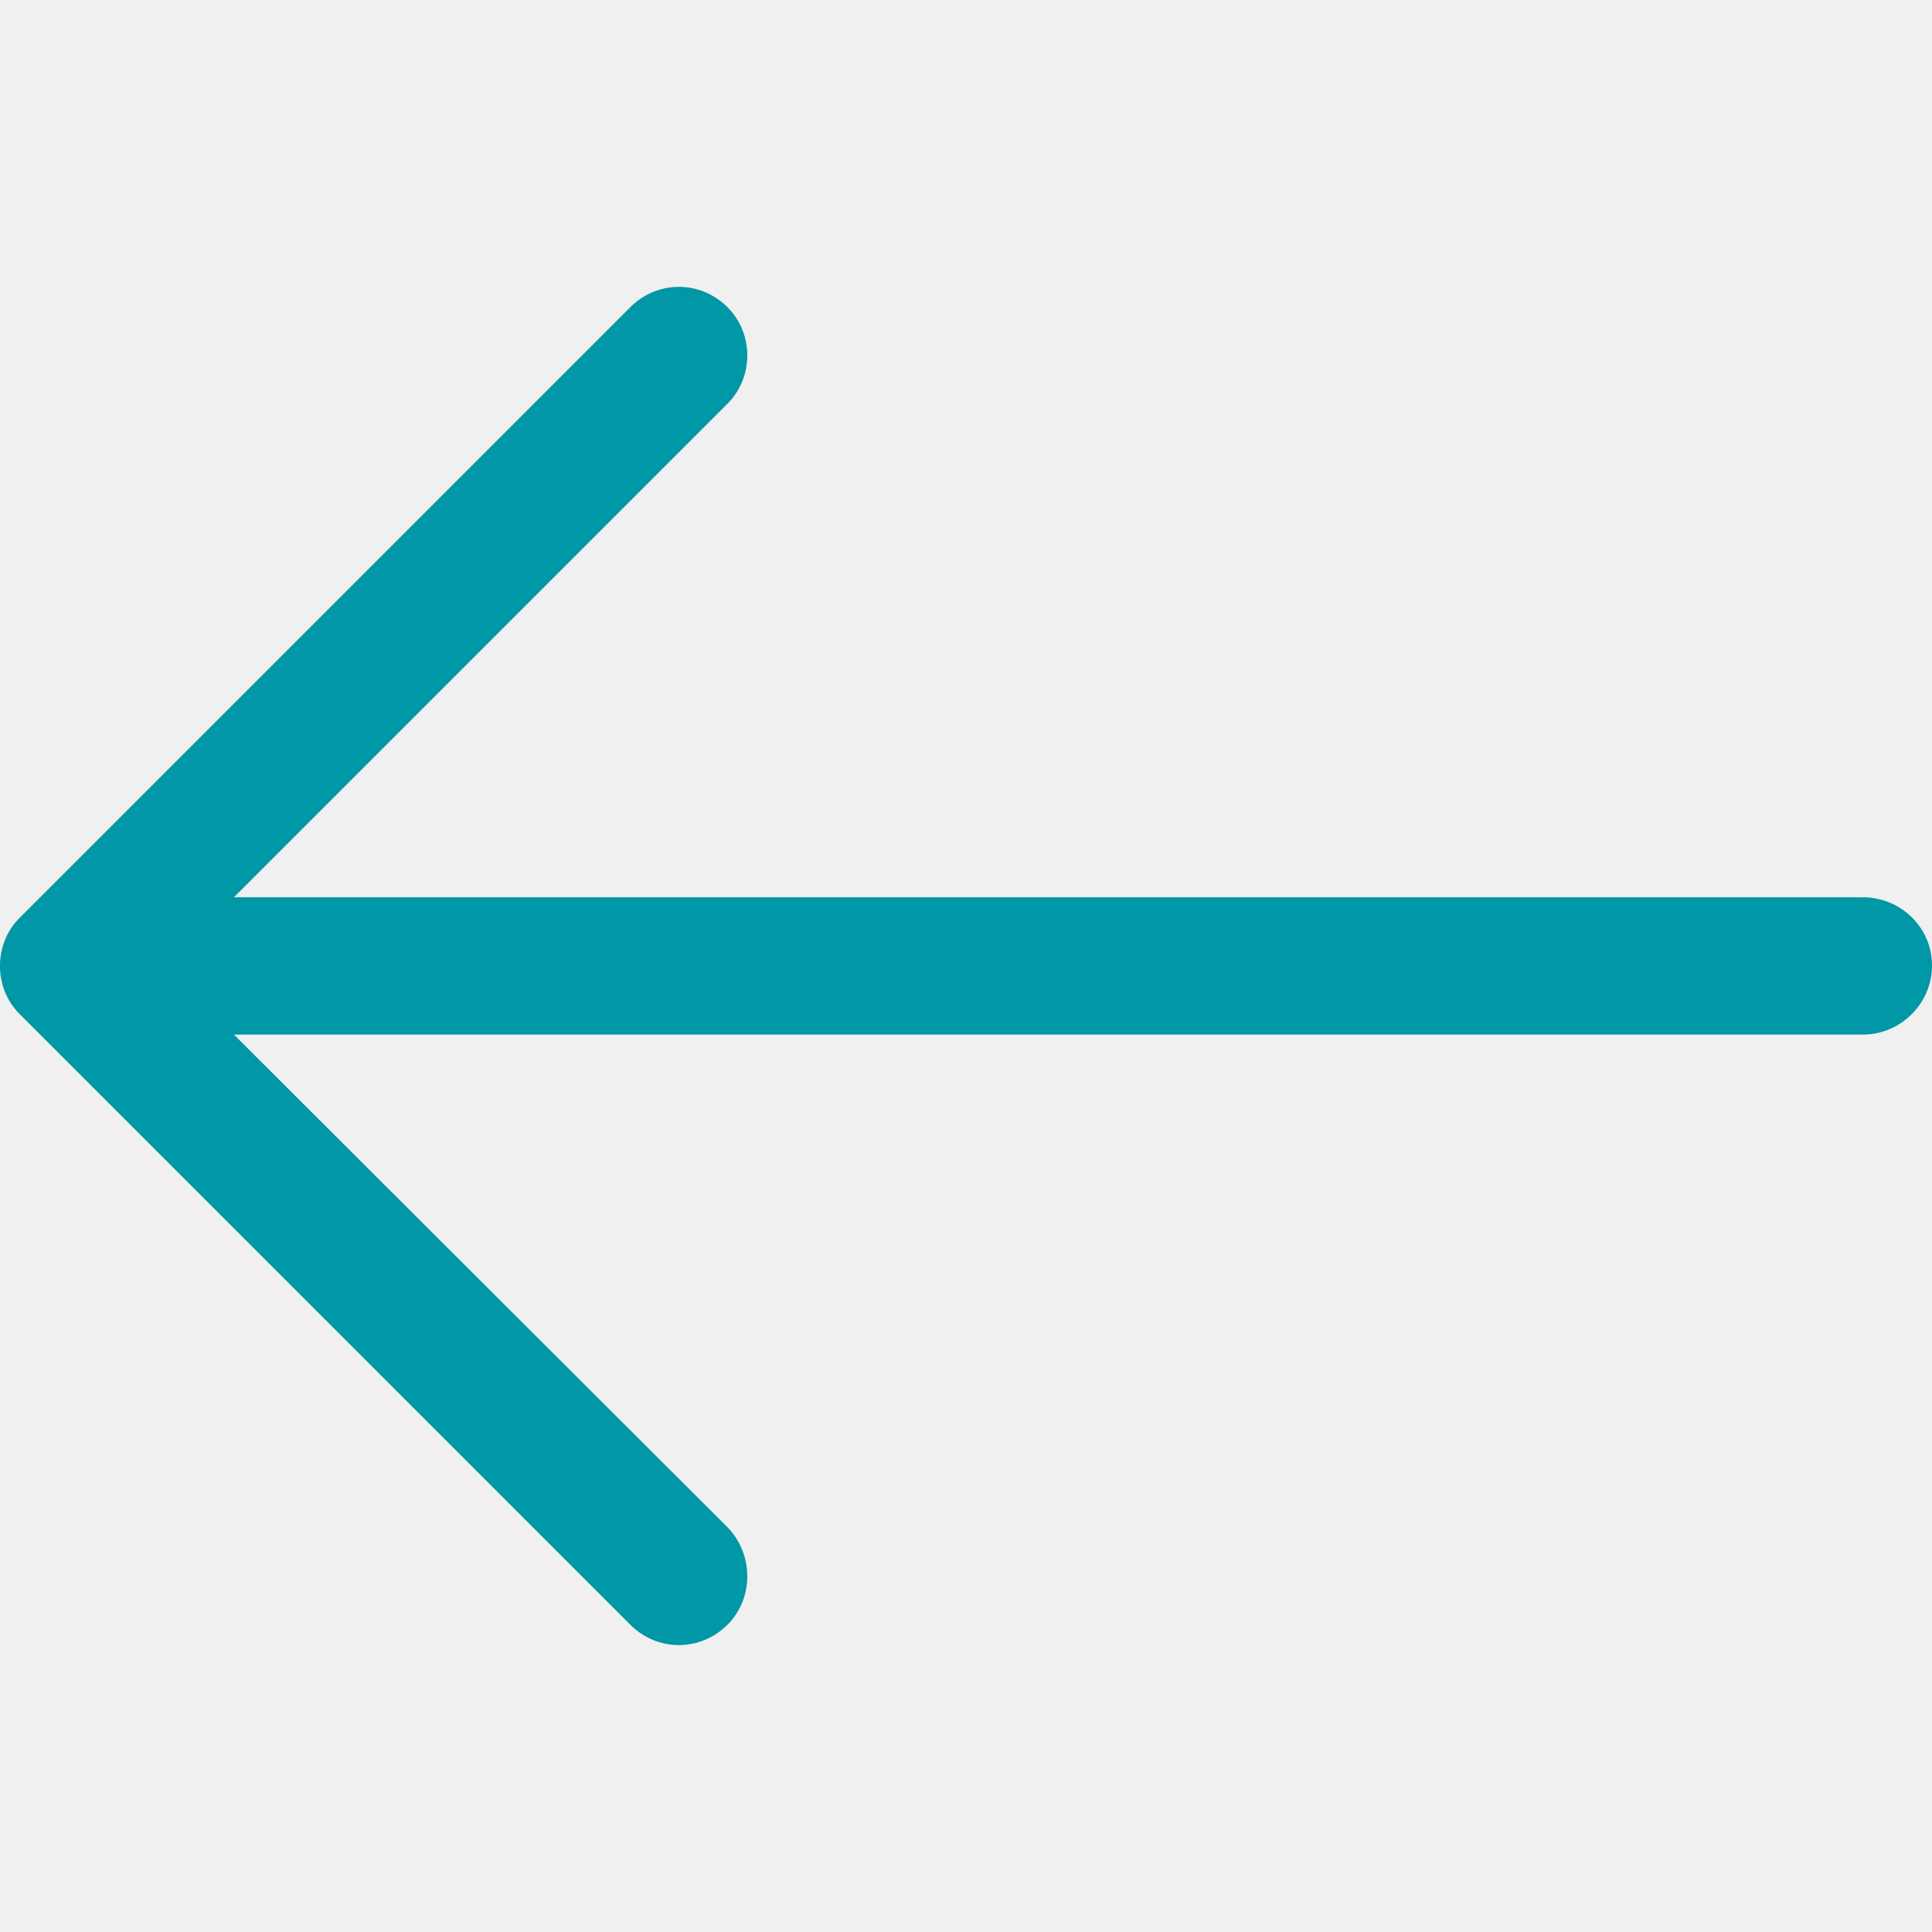
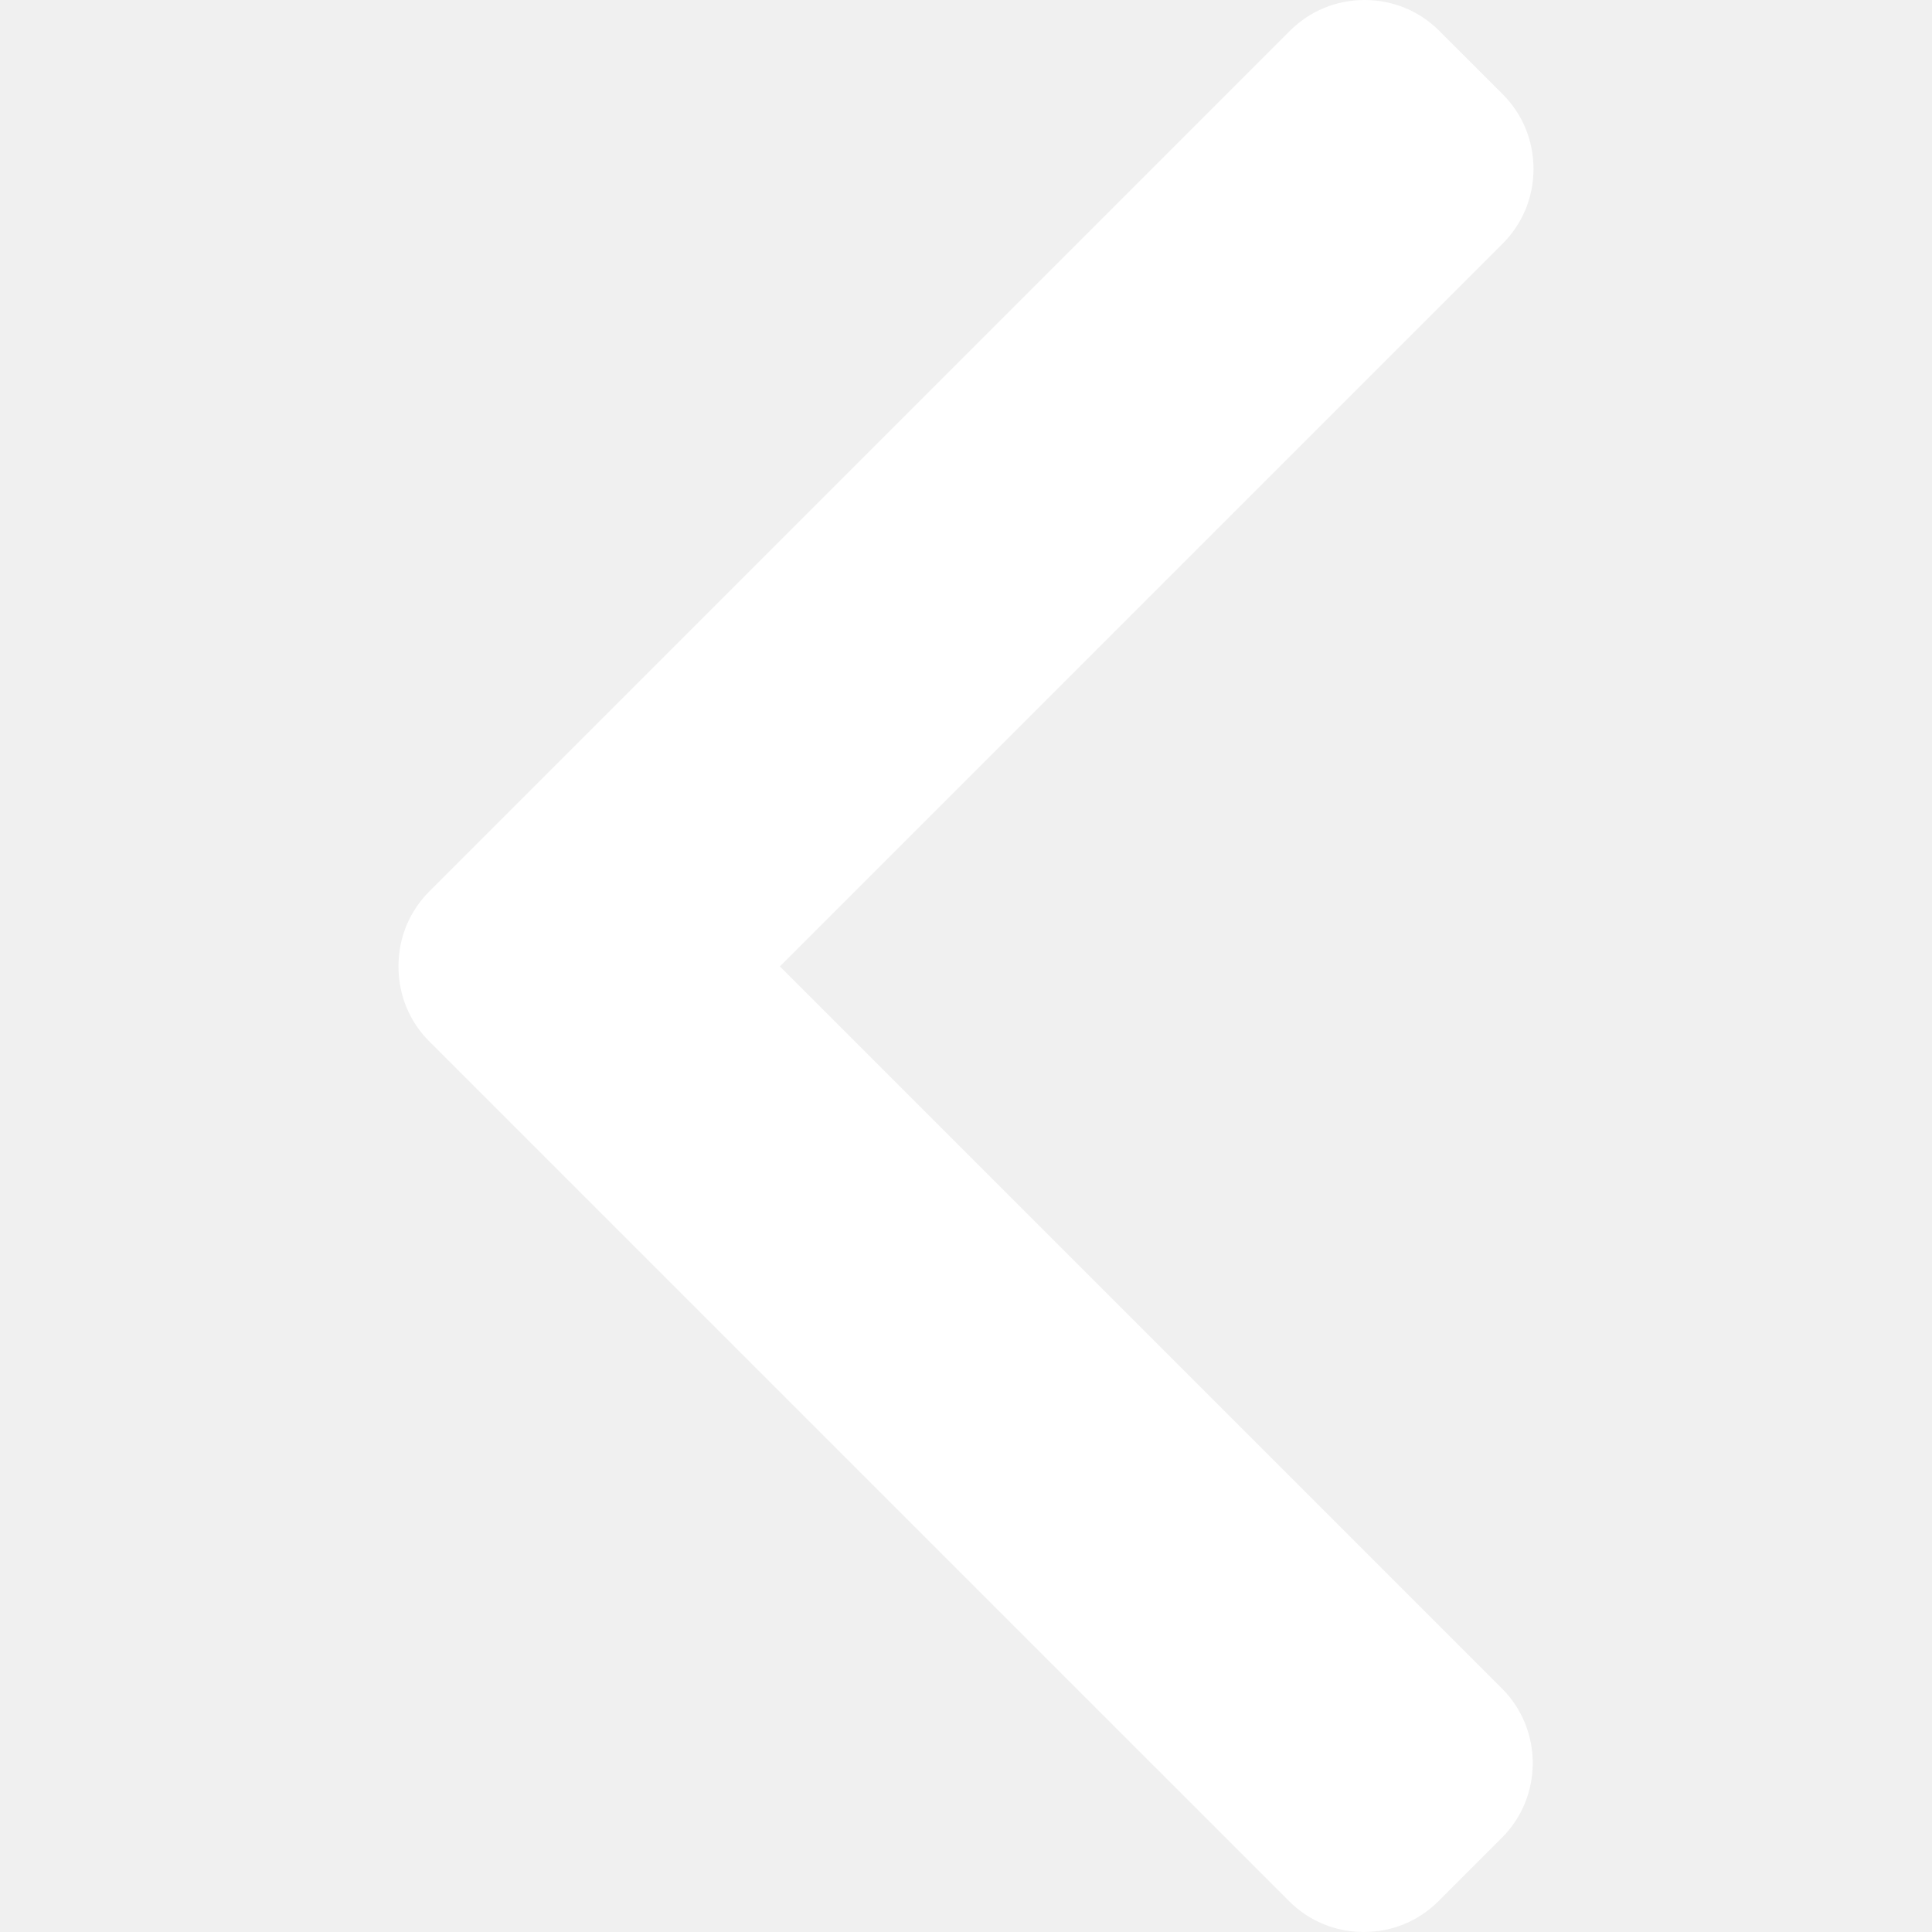
- <svg xmlns="http://www.w3.org/2000/svg" version="1.1" id="Capa_1" x="0px" y="0px" viewBox="0 0 31.494 31.494" style="enable-background:new 0 0 31.494 31.494;" xml:space="preserve" width="512px" height="512px">
-   <path d="M10.273,5.009c0.444-0.444,1.143-0.444,1.587,0c0.429,0.429,0.429,1.143,0,1.571l-8.047,8.047h26.554  c0.619,0,1.127,0.492,1.127,1.111c0,0.619-0.508,1.127-1.127,1.127H3.813l8.047,8.032c0.429,0.444,0.429,1.159,0,1.587  c-0.444,0.444-1.143,0.444-1.587,0l-9.952-9.952c-0.429-0.429-0.429-1.143,0-1.571L10.273,5.009z" fill="#0097A7" />
+ <svg xmlns="http://www.w3.org/2000/svg" version="1.1" id="Layer_1" x="0px" y="0px" viewBox="0 0 492 492" style="enable-background:new 0 0 492 492;" xml:space="preserve" width="512px" height="512px">
+   <g>
+     <g>
+       <path d="M198.608,246.104L382.664,62.04c5.068-5.056,7.856-11.816,7.856-19.024c0-7.212-2.788-13.968-7.856-19.032l-16.128-16.12    C361.476,2.792,354.712,0,347.504,0s-13.964,2.792-19.028,7.864L109.328,227.008c-5.084,5.08-7.868,11.868-7.848,19.084    c-0.02,7.248,2.76,14.028,7.848,19.112l218.944,218.932c5.064,5.072,11.82,7.864,19.032,7.864c7.208,0,13.964-2.792,19.032-7.864    l16.124-16.12c10.492-10.492,10.492-27.572,0-38.06L198.608,246.104z" fill="#FFFFFF" />
+     </g>
+   </g>
</svg>
